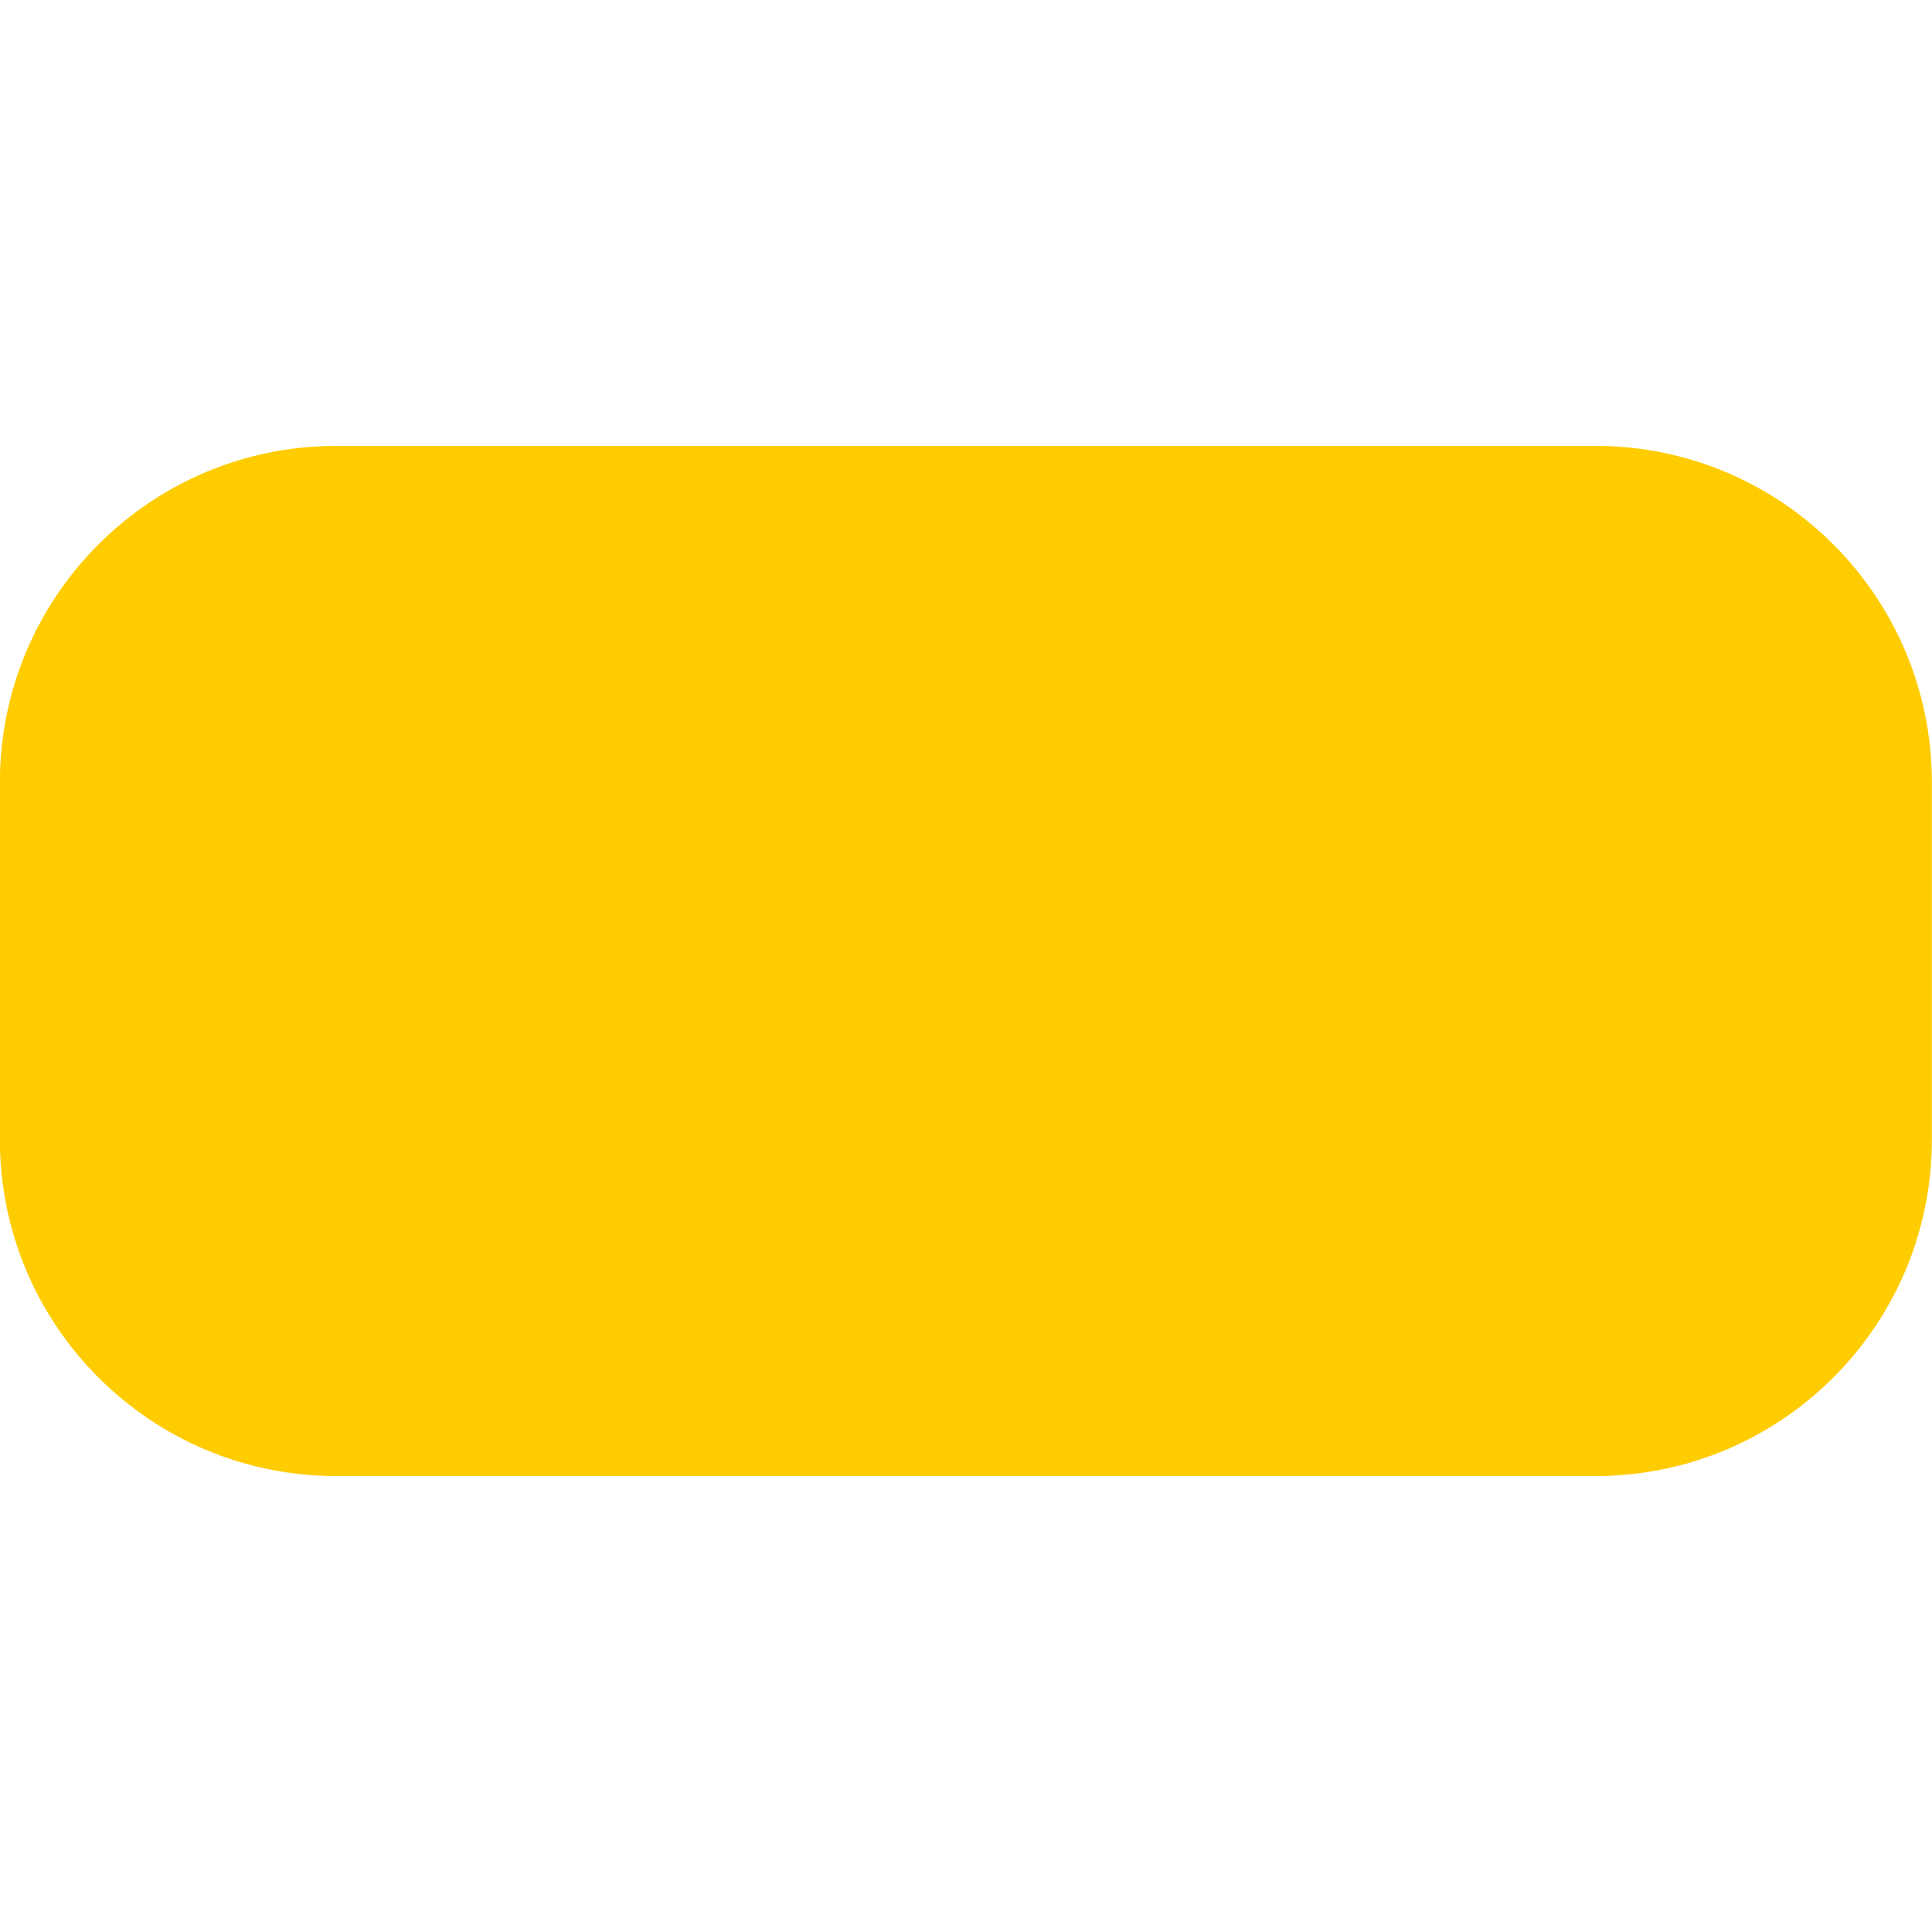
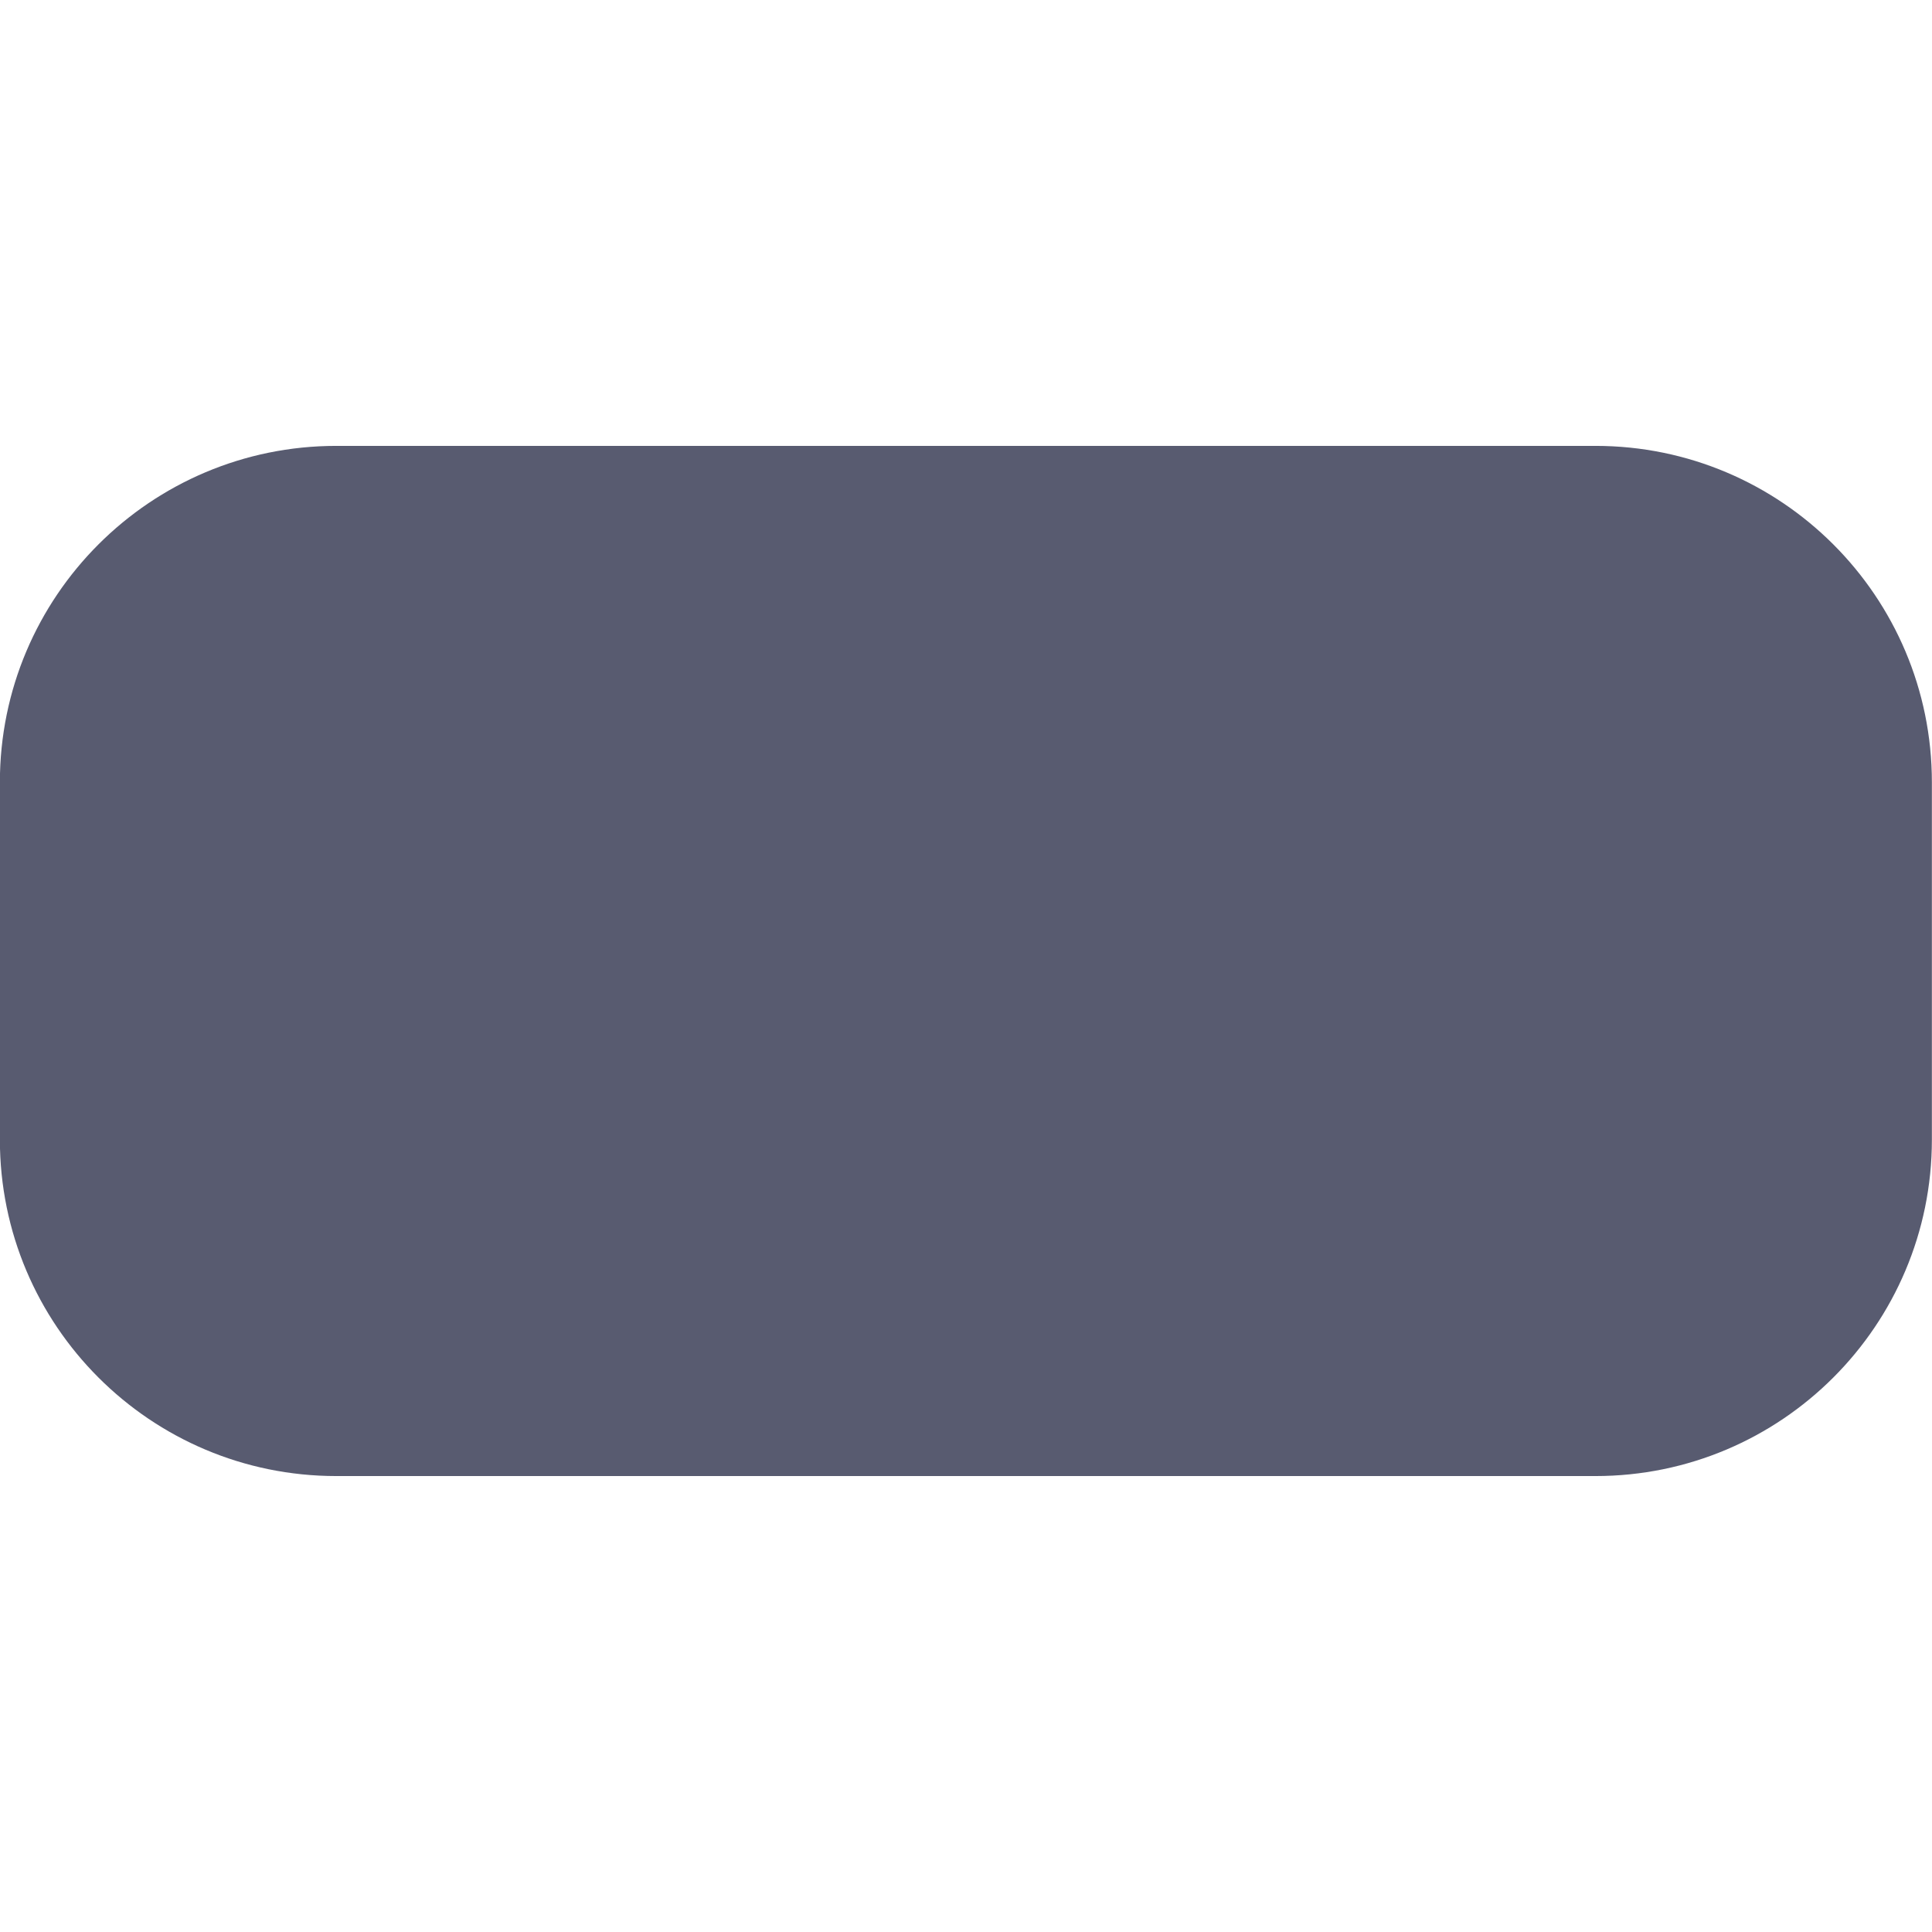
<svg xmlns="http://www.w3.org/2000/svg" width="26" height="26" viewBox="0 0 6.879 6.879" version="1.1" id="svg1">
  <defs id="defs1" />
  <g id="layer1" transform="translate(-0.3134167,0.6245833)">
-     <rect style="fill:#ffcc00;fill-opacity:1;stroke:none;stroke-width:1.52;stroke-dasharray:none;stroke-opacity:1;paint-order:fill markers stroke" id="rect14" width="6.879" height="3.668" x="0.313" y="0.963" rx="1.198" />
+     <rect style="fill:#585b70;fill-opacity:1;stroke:none;stroke-width:1.52;stroke-dasharray:none;stroke-opacity:1;paint-order:fill markers stroke" id="rect14" width="6.879" height="3.668" x="0.313" y="0.963" rx="1.198" />
  </g>
</svg>
